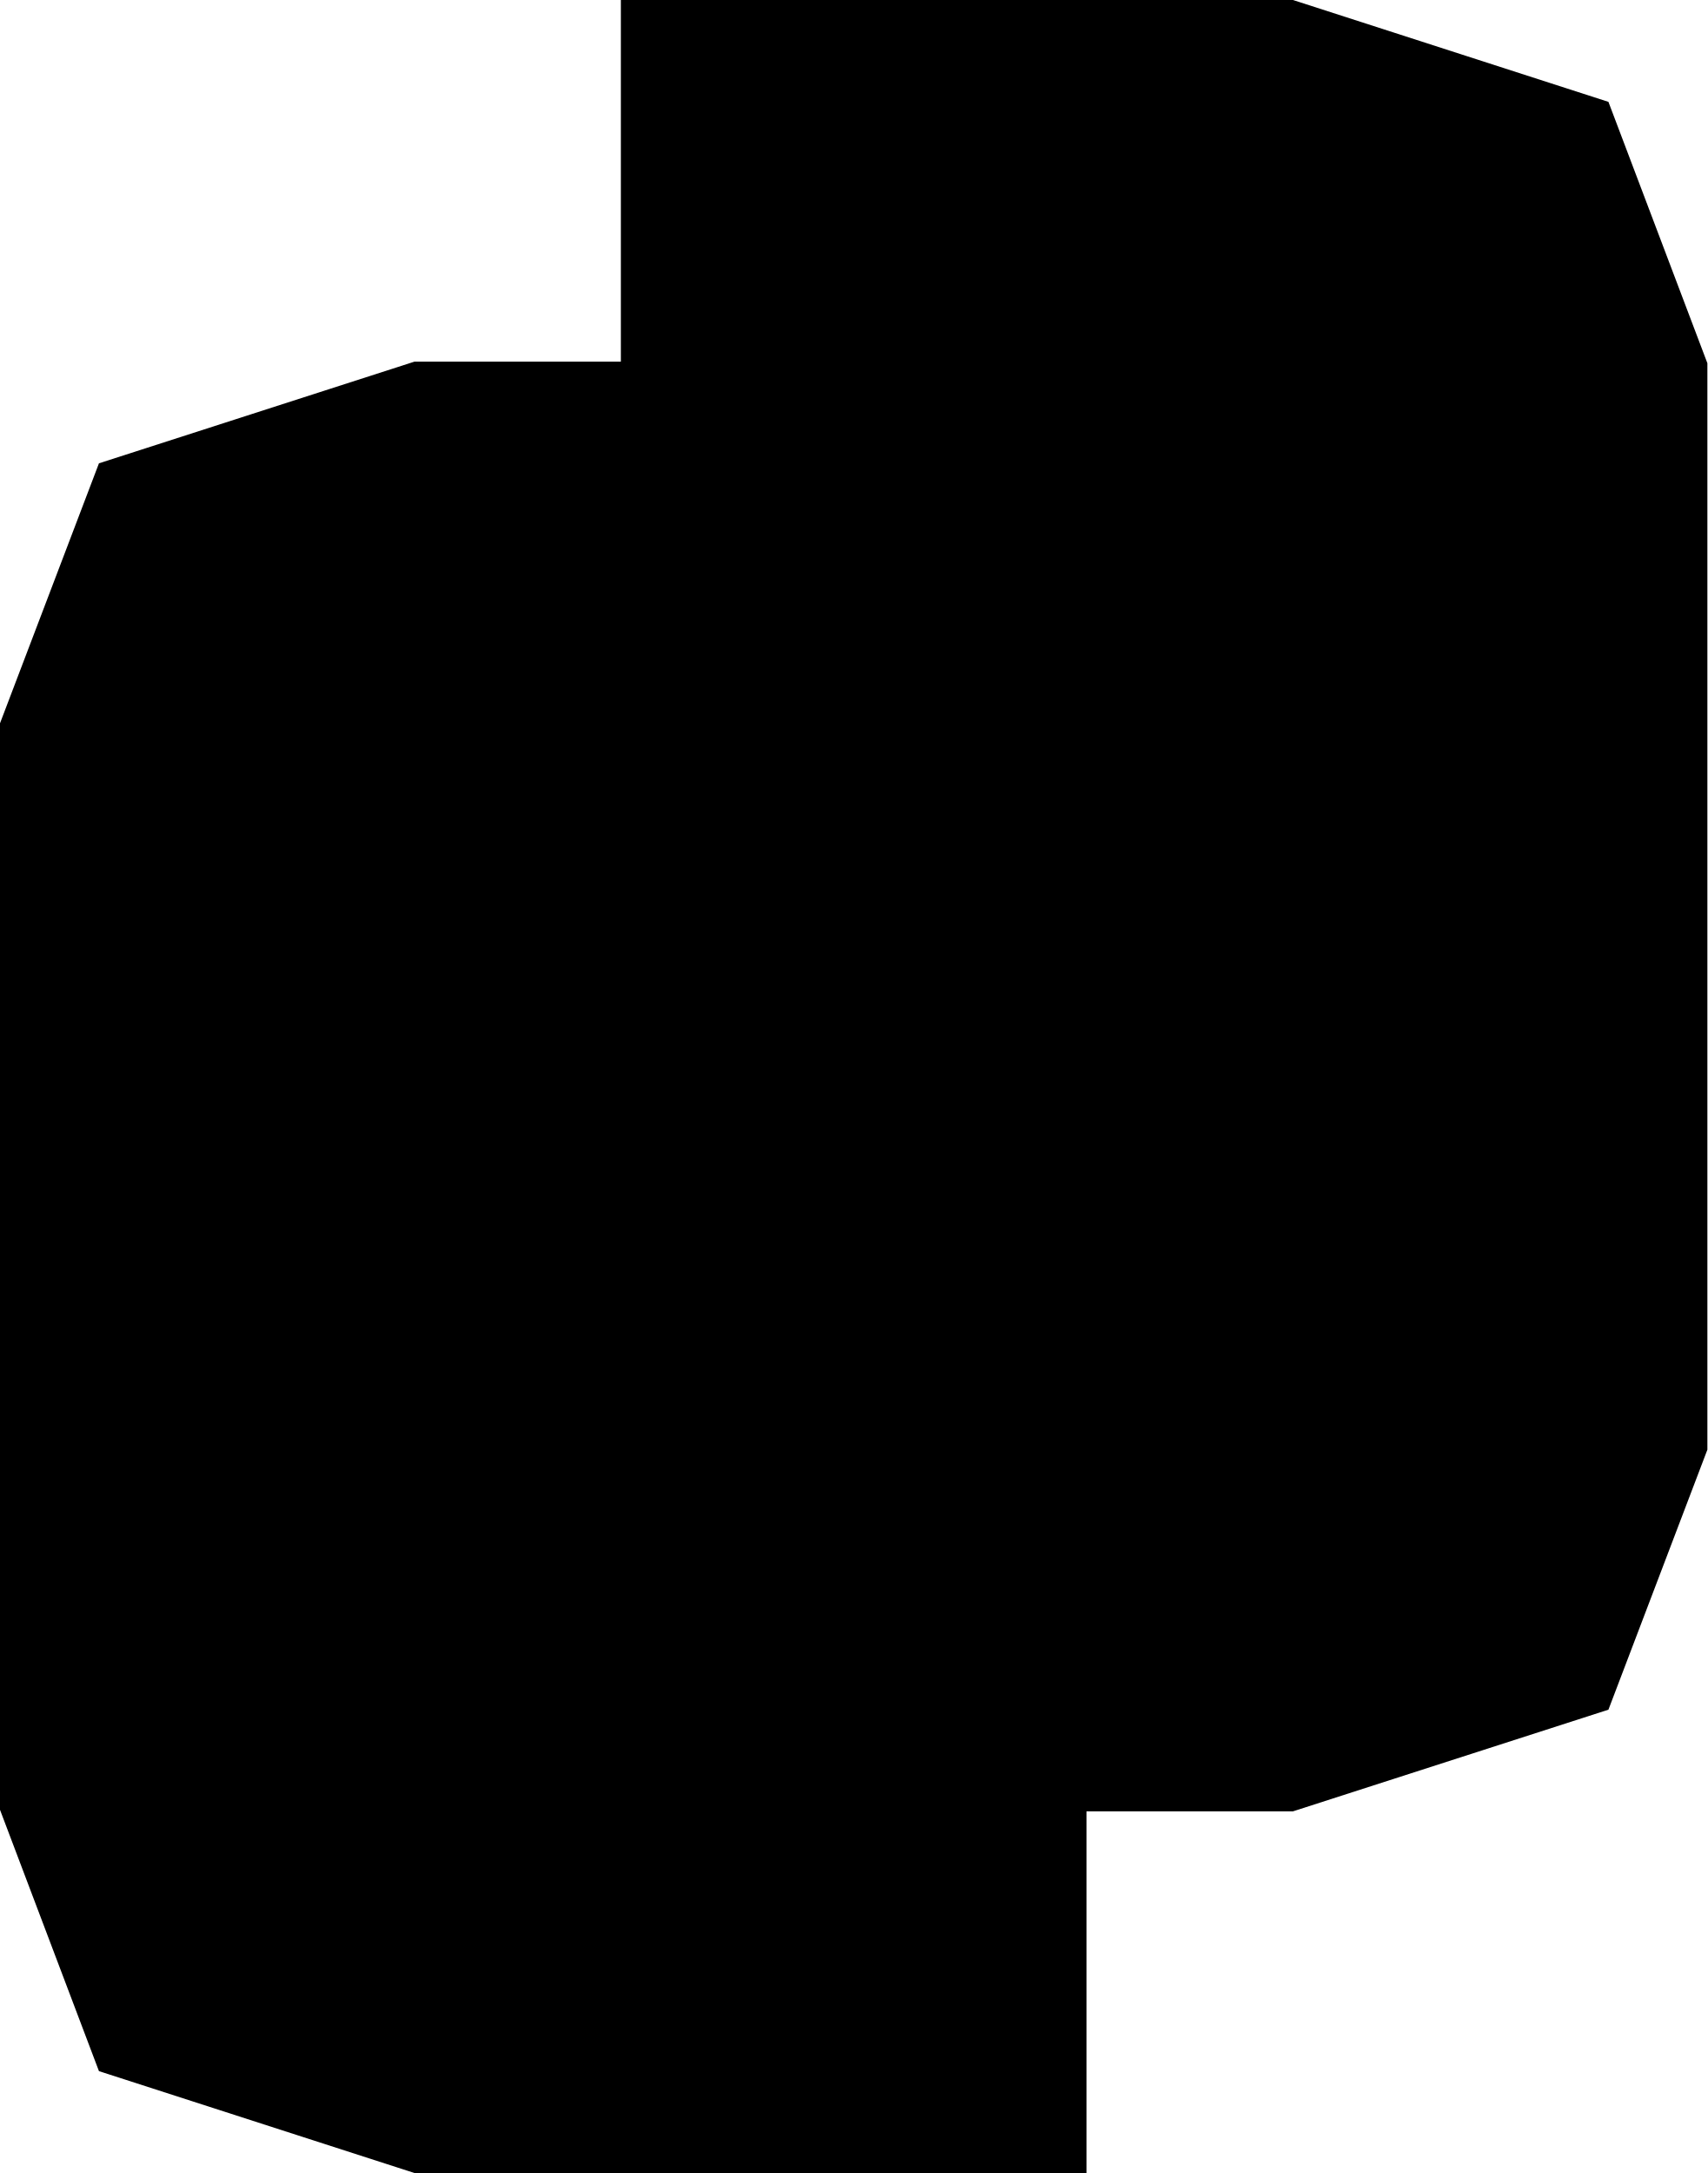
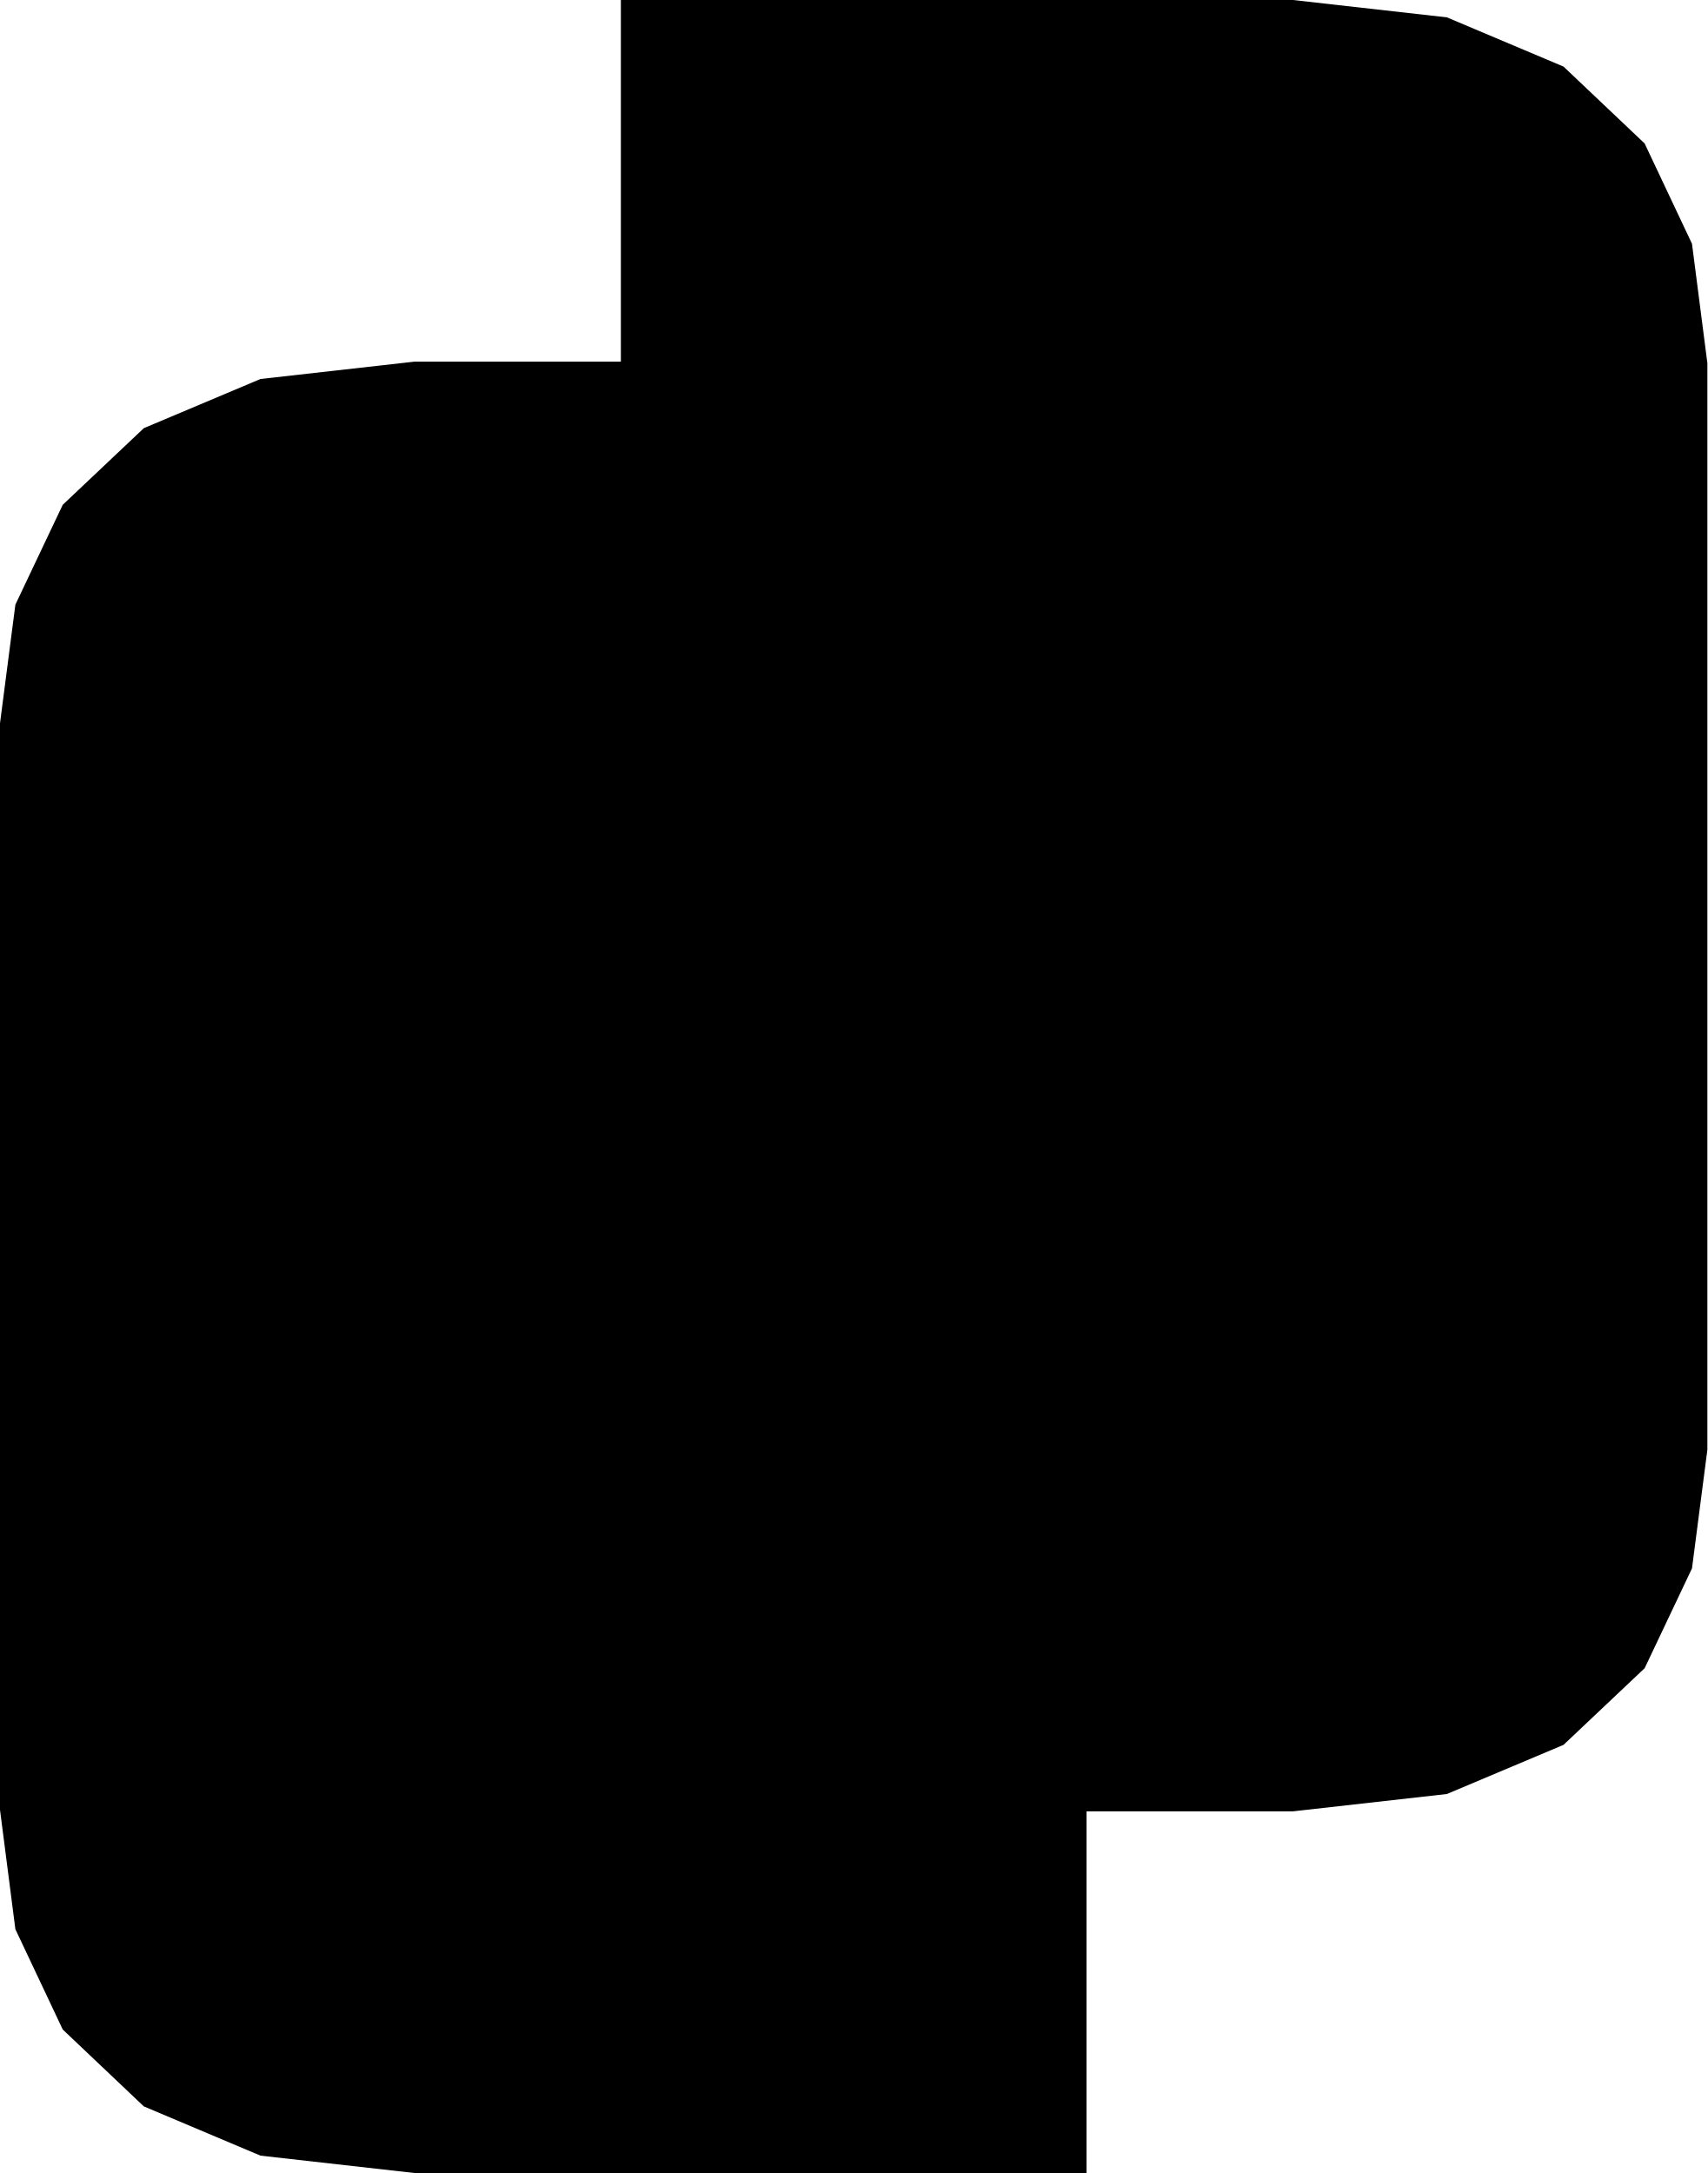
<svg xmlns="http://www.w3.org/2000/svg" viewBox="-149.6 -190.4 299.2 380.8">
-   <polygon points="-132.26,172.55 -149.6,126.752 -149.6,-63.648 -132.26,-109.208 -76.976,-127.024 -40.8,-127.024 -40.8,-190.4 0,-190.4 76.976,-190.4 132.26,-172.55 149.6,-126.752 149.6,63.648 132.26,109.208 76.976,127.024 40.8,127.024 40.8,127.024 40.8,190.4 -36.176,190.4 -76.976,190.4" />
+   <polygon points="-103.956,187.358 -124.395,178.728 -138.607,165.254 -146.904,147.681 -149.6,126.752 -149.6,-63.648 -146.904,-84.444 -138.607,-101.937 -124.395,-115.369 -103.956,-123.984 -76.976,-127.024 -40.8,-127.024 -40.8,-190.4 0,-190.4 76.976,-190.4 103.956,-187.358 124.395,-178.728 138.607,-165.254 146.904,-147.681 149.6,-126.752 149.6,63.648 146.904,84.444 138.607,101.937 124.395,115.369 103.956,123.984 76.976,127.024 40.8,127.024 40.8,127.024 40.8,190.4 -36.176,190.4 -76.976,190.4" />
</svg>
